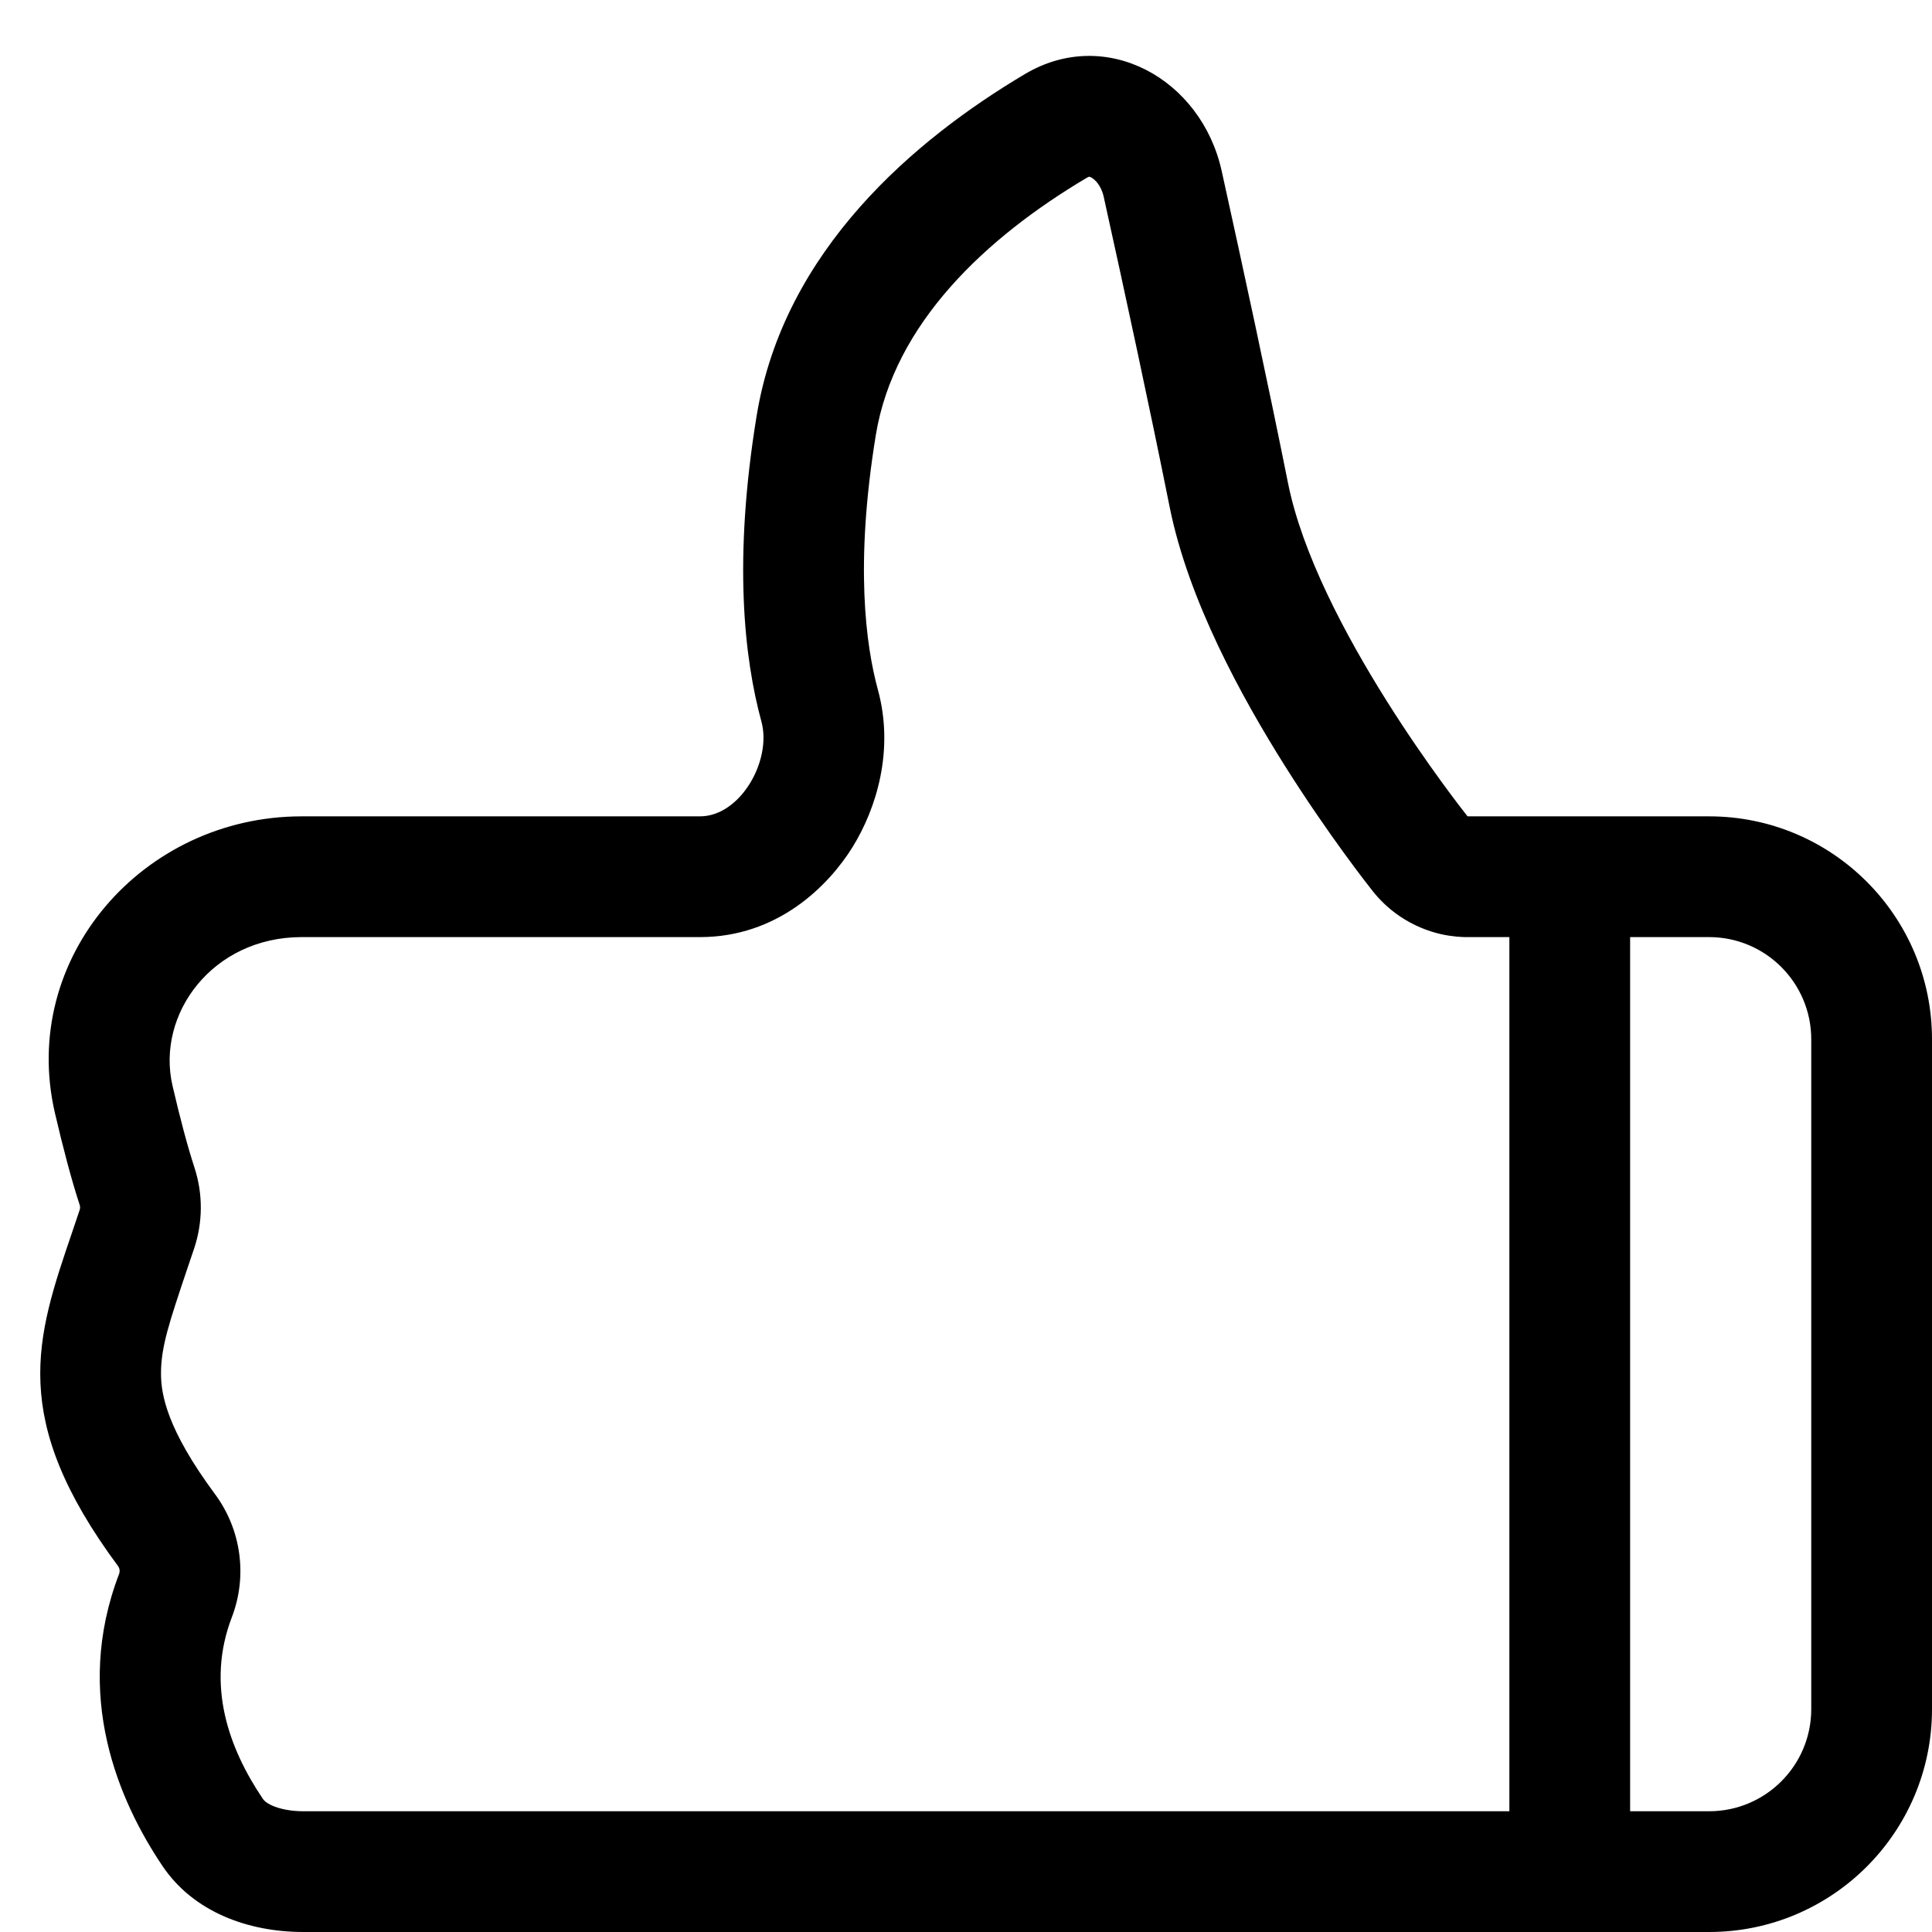
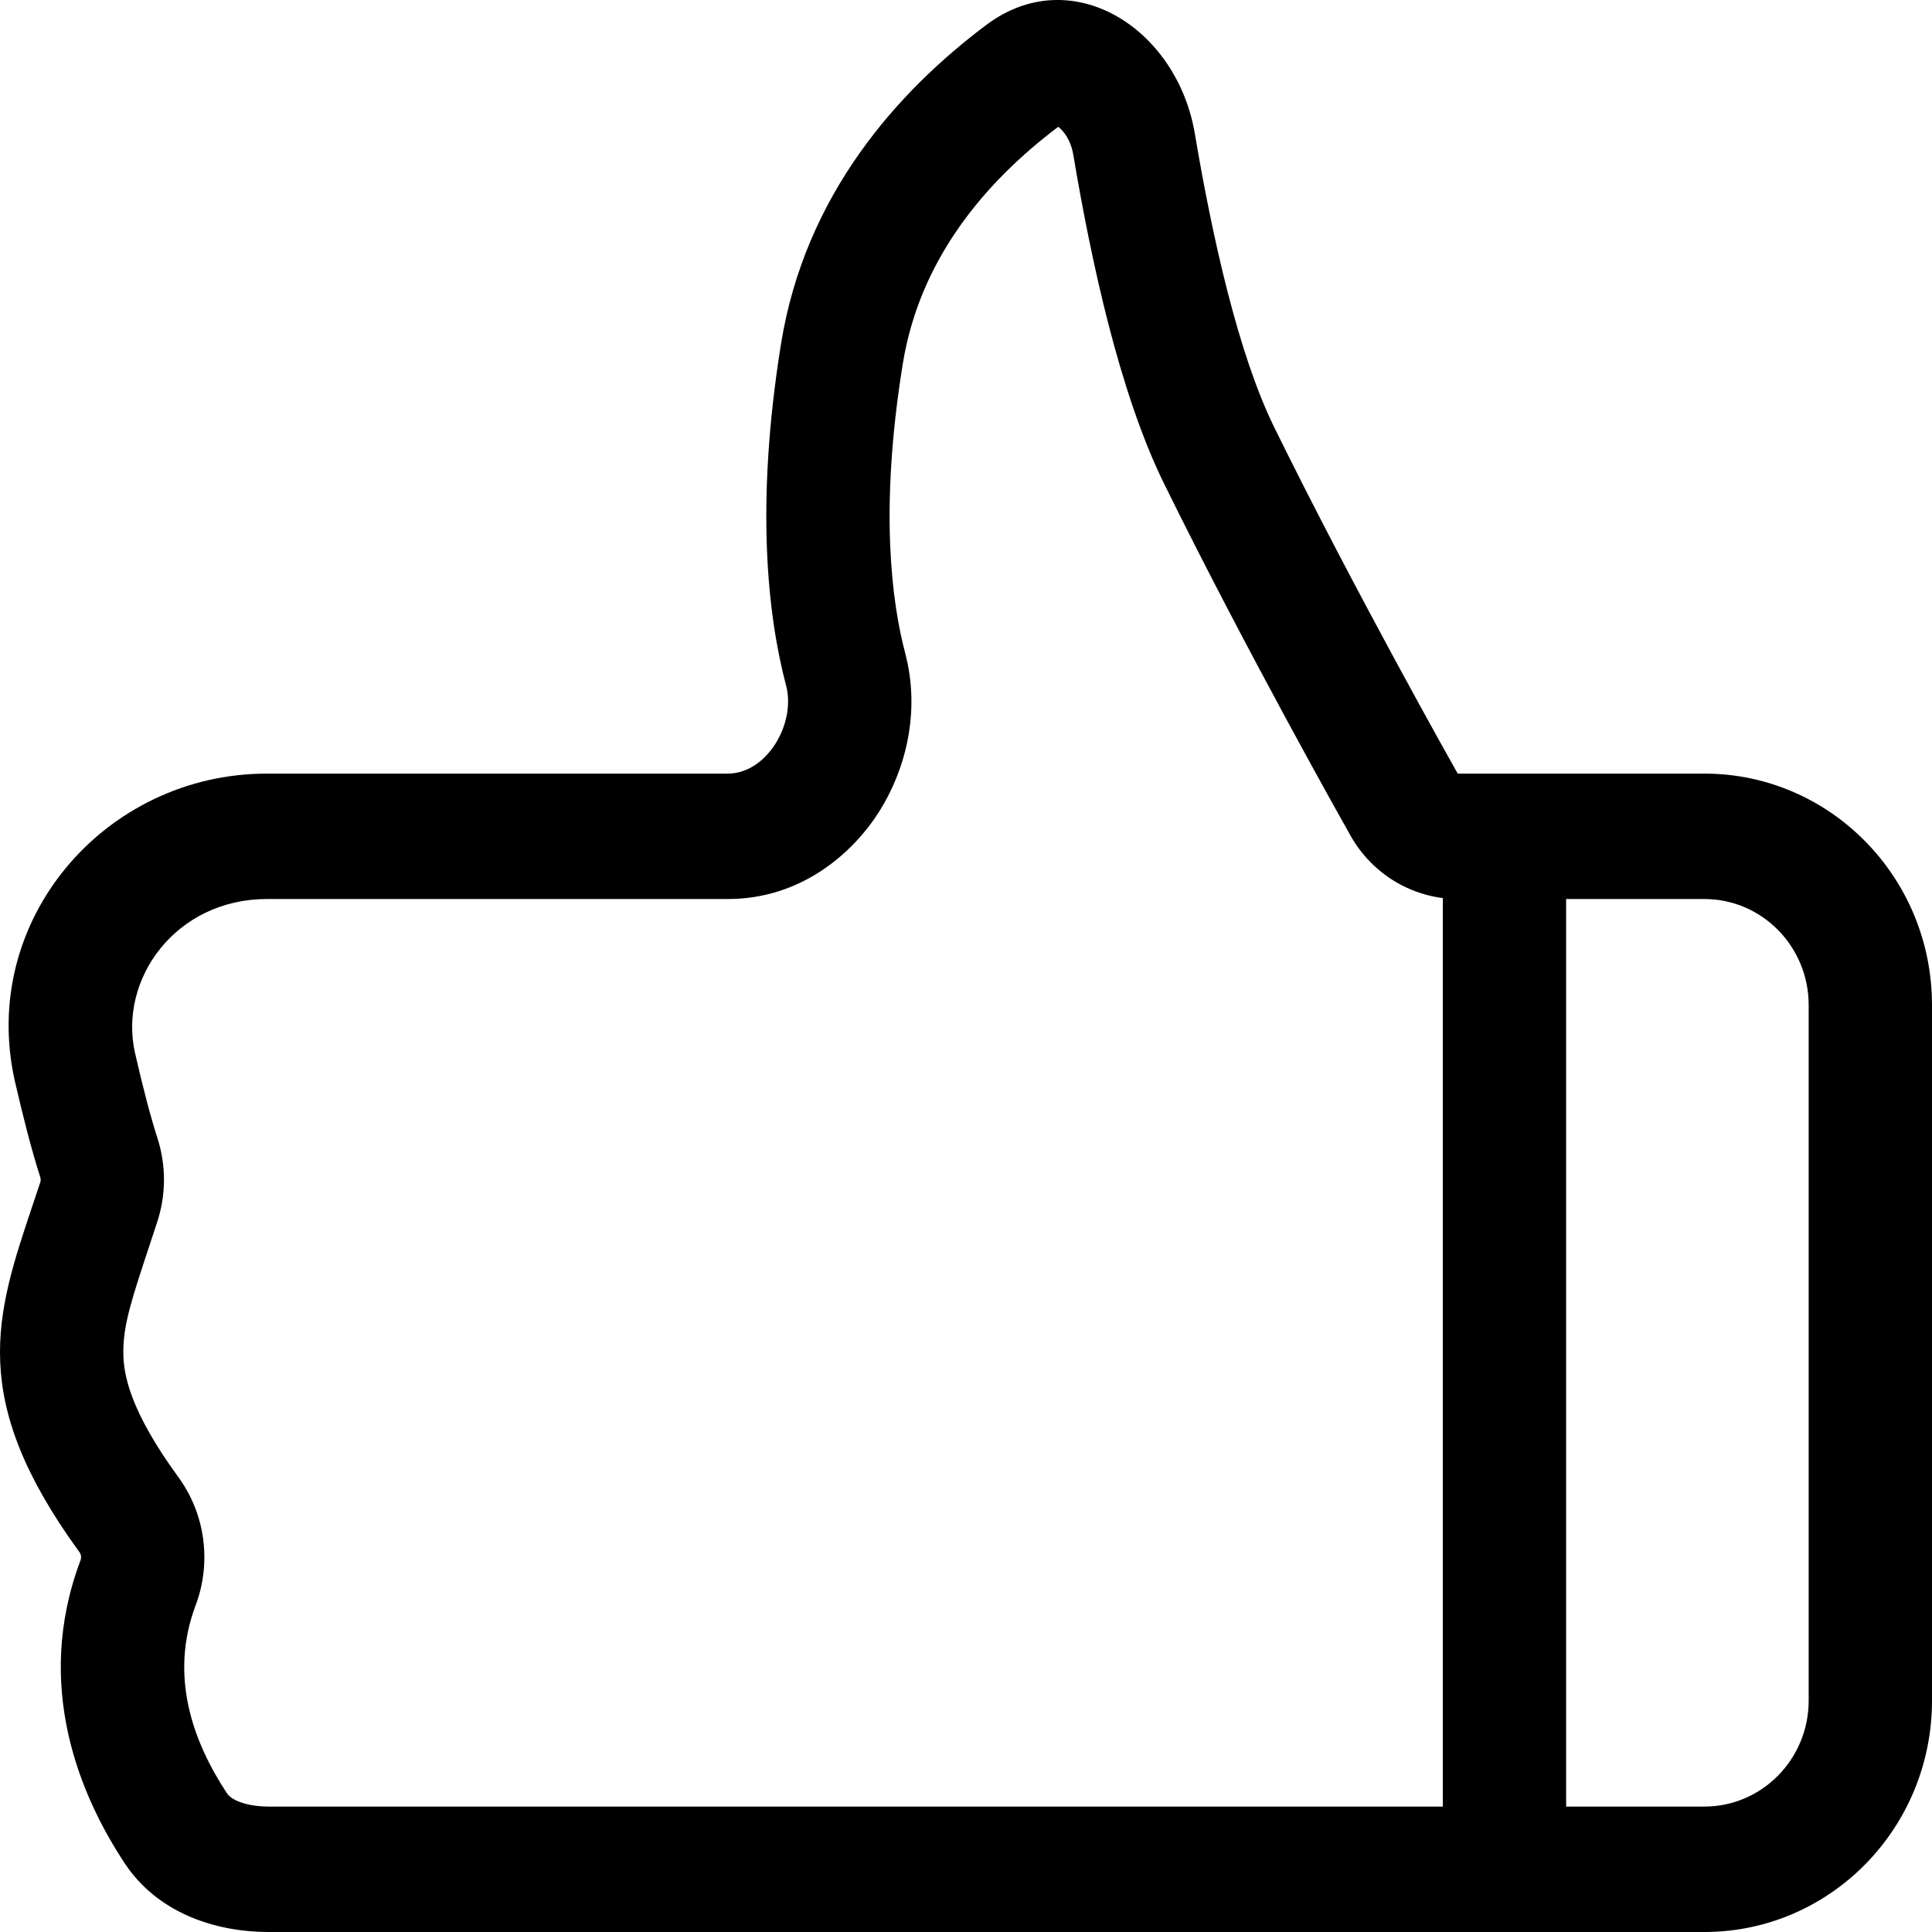
<svg xmlns="http://www.w3.org/2000/svg" width="24" height="24" viewBox="0 0 24 24" fill="none">
-   <path fill-rule="evenodd" clip-rule="evenodd" d="M18.75 22.5V11.641H18.236C18.258 11.641 18.261 11.641 18.255 11.641C18.251 11.641 18.243 11.641 18.236 11.641C18.223 11.641 18.209 11.641 18.204 11.641C18.163 11.64 18.045 11.637 17.898 11.604C17.734 11.566 17.56 11.497 17.393 11.385C17.235 11.279 17.126 11.162 17.055 11.073C17.006 11.011 16.5 10.371 15.954 9.502C15.433 8.673 14.763 7.463 14.529 6.294C14.286 5.08 13.971 3.621 13.711 2.446C13.678 2.297 13.596 2.225 13.553 2.203C13.537 2.195 13.529 2.195 13.529 2.195L13.53 2.195L13.533 2.195C13.533 2.195 13.523 2.195 13.498 2.21C12.246 2.953 11.107 4.02 10.88 5.403C10.618 7.005 10.754 8.013 10.906 8.57C11.109 9.314 10.892 10.036 10.59 10.524C10.295 10.999 9.664 11.641 8.696 11.641H3.747C2.641 11.641 1.937 12.597 2.143 13.487C2.238 13.897 2.331 14.245 2.415 14.502C2.526 14.841 2.517 15.193 2.412 15.508C2.382 15.597 2.354 15.681 2.327 15.759C2.1 16.435 2 16.731 2 17.062C2 17.321 2.072 17.752 2.671 18.561C2.999 19.004 3.075 19.581 2.88 20.09C2.556 20.934 2.844 21.72 3.262 22.341C3.276 22.363 3.305 22.396 3.384 22.431C3.469 22.468 3.6 22.5 3.77 22.5H18.75ZM3.77 24C3.08 24 2.401 23.75 2.017 23.178C1.477 22.375 0.903 21.057 1.479 19.553C1.492 19.52 1.487 19.482 1.466 19.454C0.107 17.619 0.445 16.629 0.899 15.299C0.929 15.212 0.959 15.123 0.989 15.032C0.996 15.011 0.997 14.99 0.99 14.969C0.886 14.651 0.782 14.254 0.682 13.825C0.237 11.903 1.774 10.141 3.747 10.141H8.696C9.196 10.141 9.59 9.448 9.459 8.965C9.243 8.175 9.107 6.946 9.4 5.161C9.737 3.105 11.368 1.73 12.732 0.92C13.739 0.322 14.923 0.979 15.176 2.123C15.436 3.3 15.754 4.771 16 6C16.354 7.77 18.166 10.06 18.229 10.139C18.231 10.141 18.232 10.141 18.235 10.141L21.231 10.141C22.76 10.141 24 11.381 24 12.911V21.231C24 22.76 22.76 24 21.231 24H3.77ZM20.25 11.641H21.231C21.932 11.641 22.5 12.21 22.5 12.911V21.231C22.5 21.932 21.932 22.5 21.231 22.5H20.25V11.641Z" fill="black" />
+   <path fill-rule="evenodd" clip-rule="evenodd" d="M17.923 22.442V11.156C17.797 11.14 17.637 11.104 17.466 11.023C17.16 10.879 16.926 10.646 16.777 10.381C16.714 10.27 15.476 8.074 14.46 6.007C13.898 4.865 13.548 3.198 13.333 1.924C13.301 1.733 13.206 1.62 13.146 1.575C12.231 2.265 11.423 3.225 11.214 4.524C10.921 6.339 11.081 7.492 11.244 8.111C11.441 8.855 11.241 9.578 10.919 10.086C10.597 10.592 9.96 11.168 9.041 11.168H3.316C2.186 11.168 1.468 12.161 1.678 13.084C1.775 13.51 1.87 13.871 1.956 14.138C2.069 14.49 2.06 14.856 1.952 15.183C1.922 15.275 1.893 15.362 1.866 15.444C1.634 16.145 1.532 16.452 1.532 16.796C1.532 17.065 1.605 17.512 2.218 18.353C2.552 18.812 2.629 19.412 2.431 19.94C2.1 20.817 2.394 21.633 2.82 22.278C2.835 22.3 2.865 22.335 2.945 22.371C3.032 22.41 3.166 22.442 3.339 22.442H17.923ZM3.339 24C2.635 24 1.941 23.74 1.549 23.146C0.998 22.313 0.412 20.944 1 19.383C1.013 19.349 1.008 19.309 0.986 19.28C-0.401 17.375 -0.056 16.347 0.407 14.966C0.438 14.875 0.469 14.783 0.5 14.688C0.507 14.667 0.507 14.645 0.5 14.623C0.394 14.293 0.288 13.881 0.186 13.436C-0.269 11.439 1.301 9.61 3.316 9.61H9.041C9.525 9.61 9.89 8.991 9.765 8.515C9.54 7.664 9.378 6.286 9.702 4.272C10.001 2.416 11.153 1.134 12.253 0.309C13.309 -0.483 14.622 0.347 14.843 1.662C15.058 2.938 15.381 4.397 15.83 5.31C16.825 7.334 18.045 9.498 18.106 9.606C18.108 9.609 18.11 9.61 18.114 9.61H21.172C22.734 9.61 24 10.898 24 12.486V21.125C24 22.713 22.734 24 21.172 24H3.339ZM19.455 11.168H21.172C21.888 11.168 22.468 11.758 22.468 12.486V21.125C22.468 21.852 21.888 22.442 21.172 22.442H19.455V11.168Z" fill="black" />
</svg>
